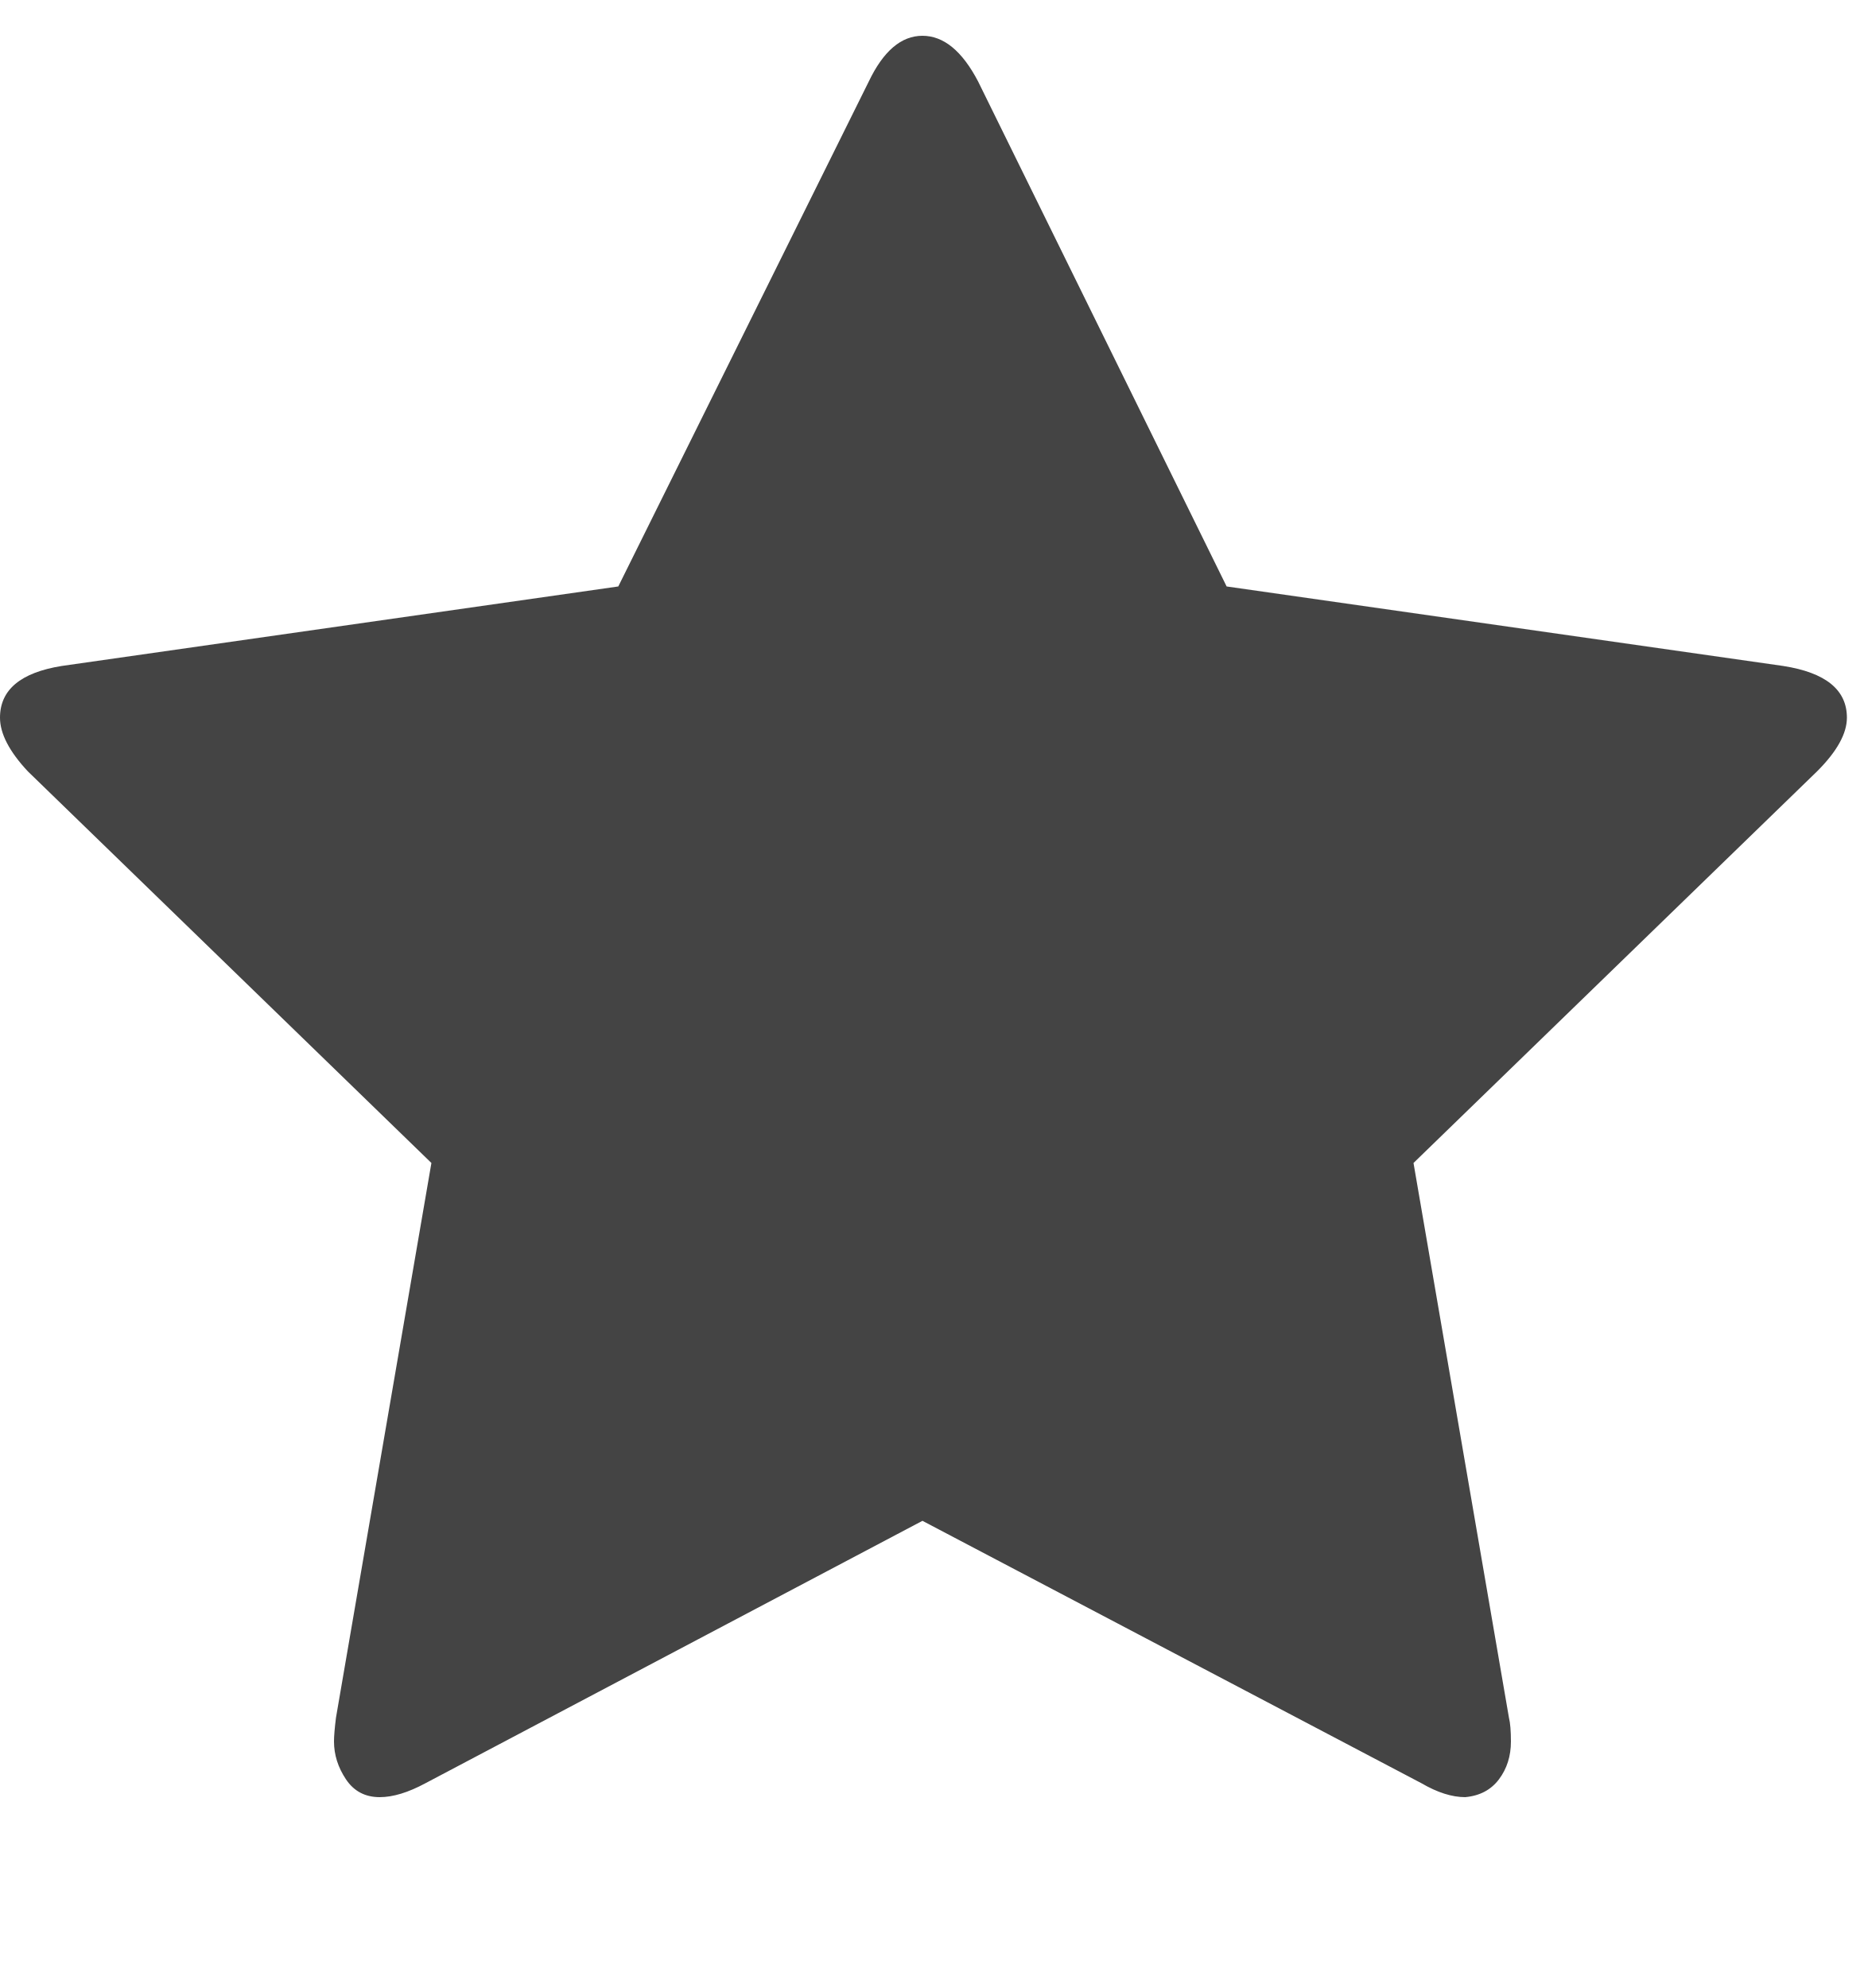
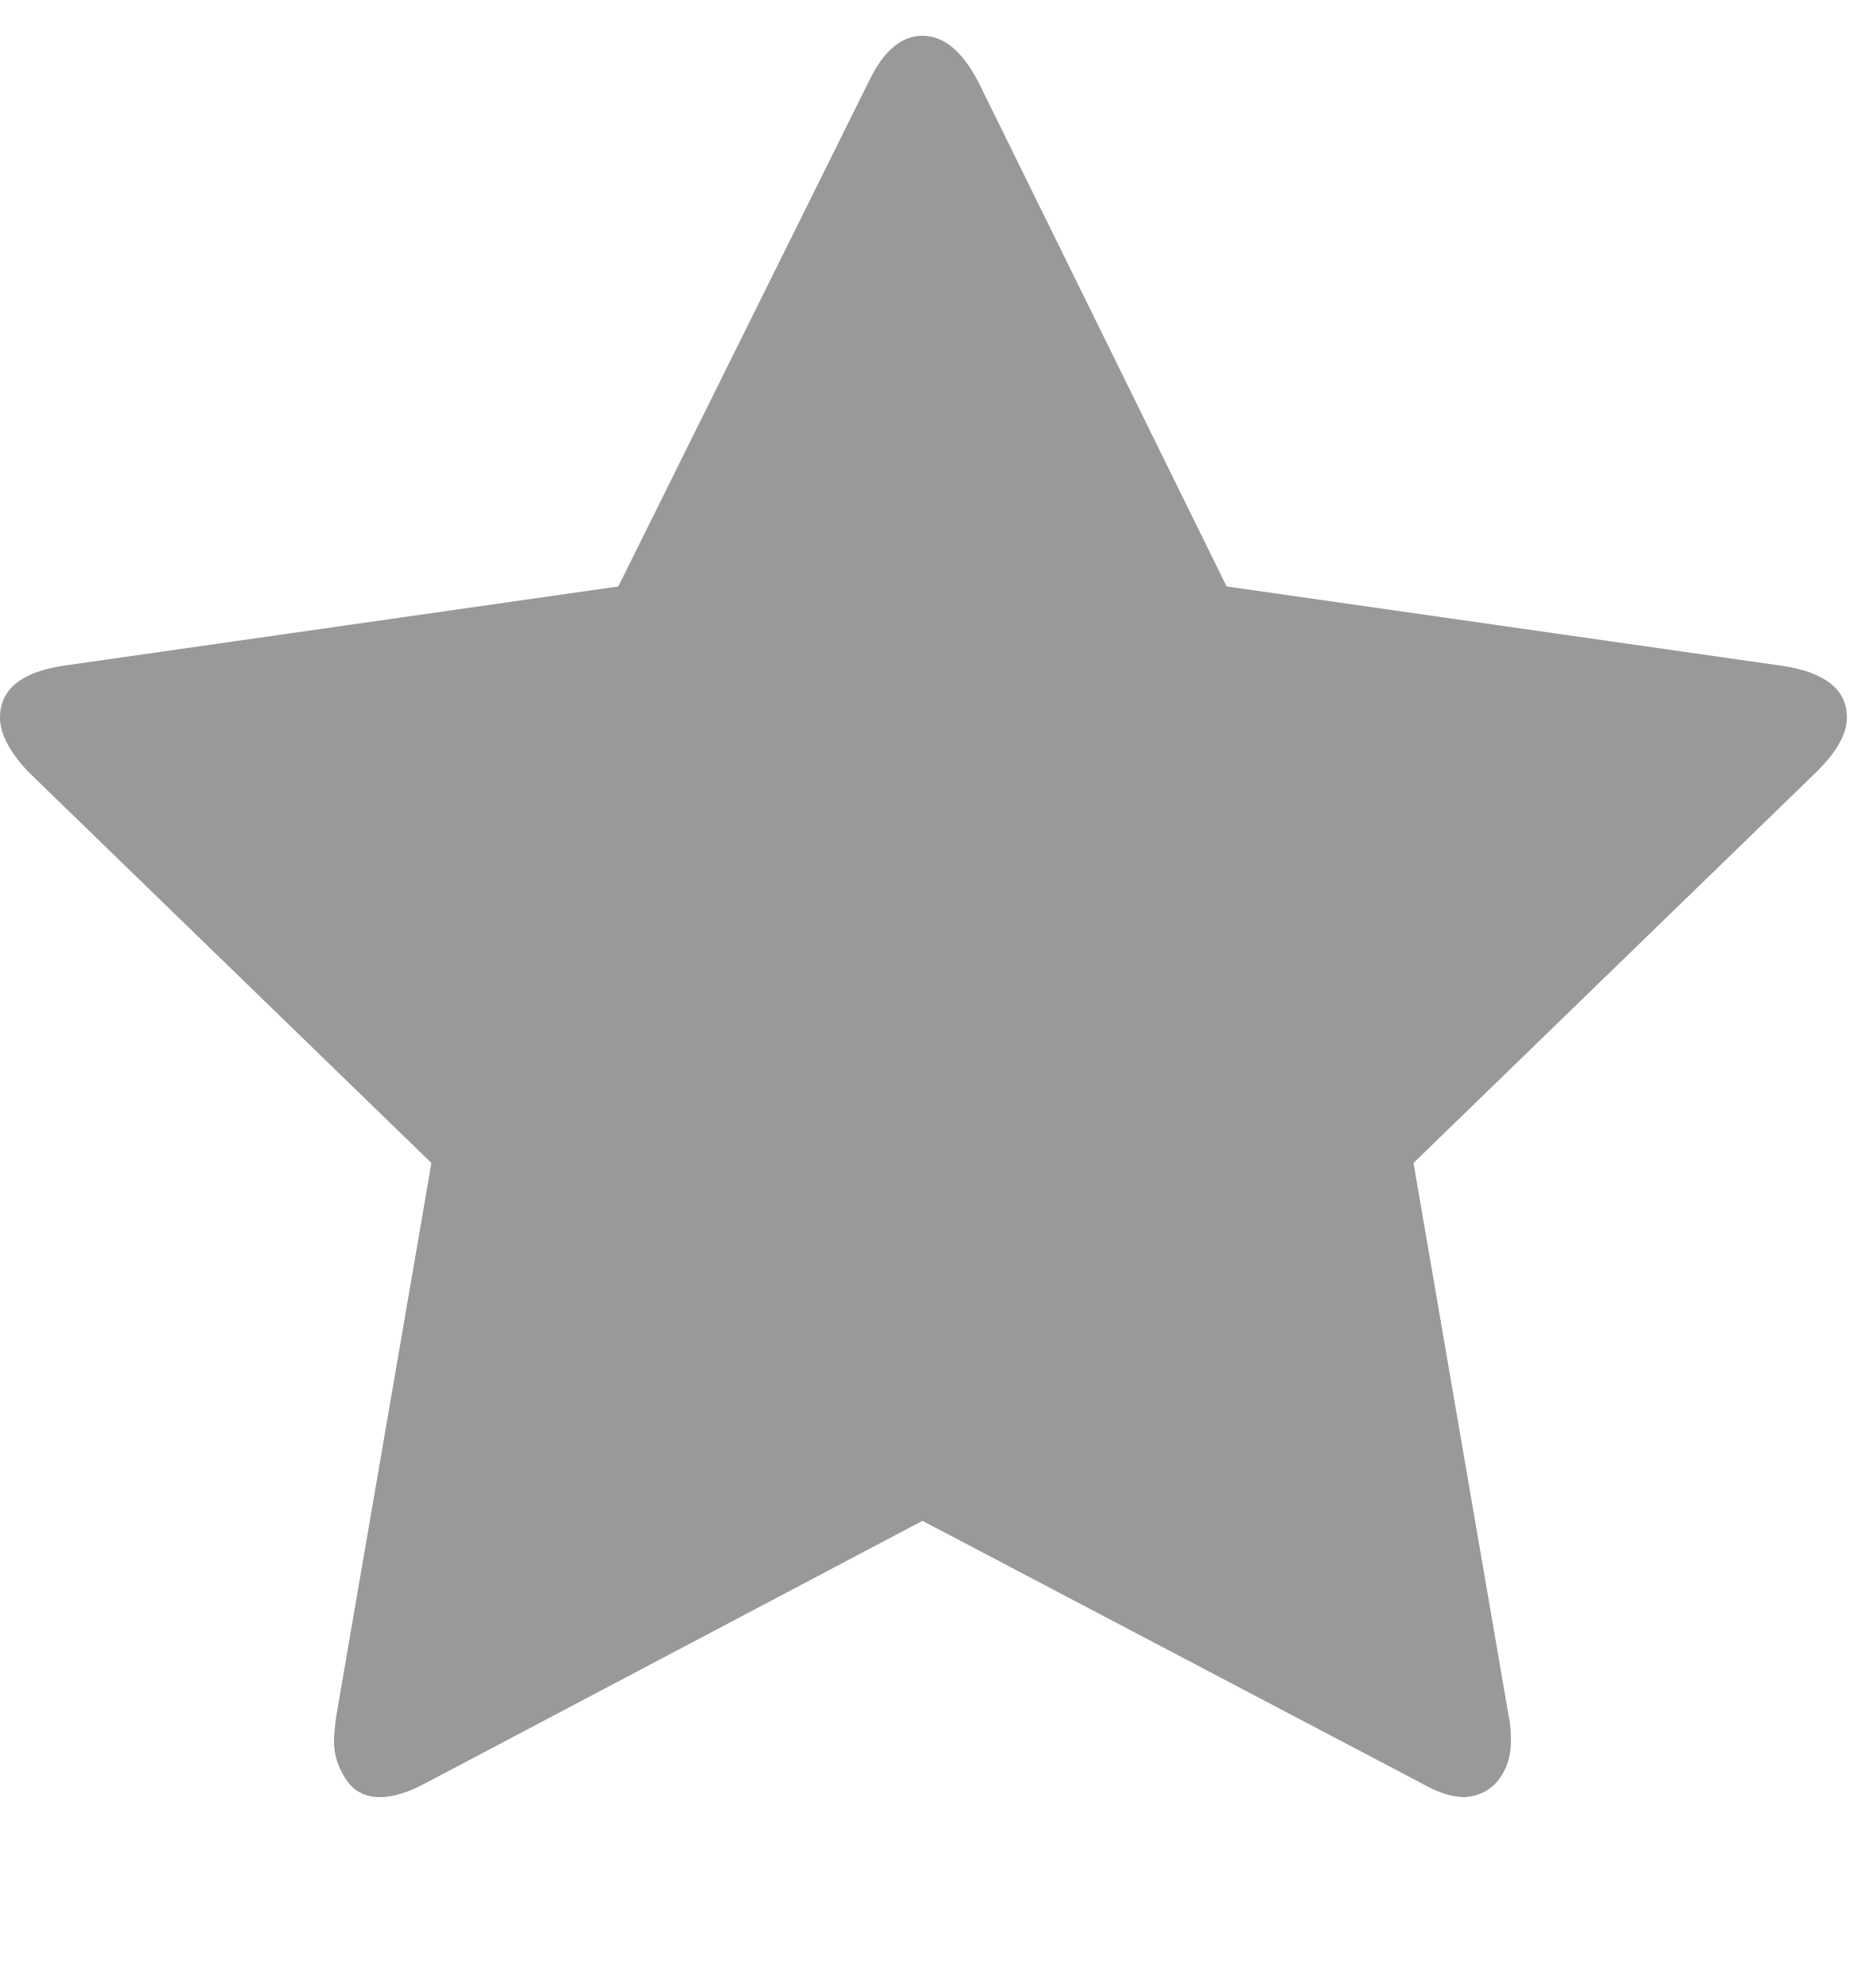
<svg xmlns="http://www.w3.org/2000/svg" version="1.1" width="30" height="32" viewBox="0 0 30 32">
-   <path d="M29.728 11.552q0 0.384-0.48 0.864l-6.496 6.304 1.536 8.928q0.032 0.128 0.032 0.384 0 0.352-0.192 0.608t-0.544 0.288q-0.32 0-0.704-0.224l-8.032-4.224-8 4.224q-0.416 0.224-0.736 0.224-0.352 0-0.544-0.288t-0.192-0.608q0-0.128 0.032-0.384l1.536-8.928-6.496-6.304q-0.448-0.48-0.448-0.864 0-0.672 0.992-0.832l8.96-1.28 4.032-8.128q0.352-0.736 0.864-0.736t0.896 0.736l4 8.128 8.96 1.28q1.024 0.16 1.024 0.832z" fill="#444444" />
+   <path d="M29.728 11.552q0 0.384-0.48 0.864l-6.496 6.304 1.536 8.928q0.032 0.128 0.032 0.384 0 0.352-0.192 0.608t-0.544 0.288q-0.32 0-0.704-0.224l-8.032-4.224-8 4.224q-0.416 0.224-0.736 0.224-0.352 0-0.544-0.288t-0.192-0.608q0-0.128 0.032-0.384l1.536-8.928-6.496-6.304q-0.448-0.48-0.448-0.864 0-0.672 0.992-0.832l8.96-1.28 4.032-8.128q0.352-0.736 0.864-0.736t0.896 0.736l4 8.128 8.96 1.28q1.024 0.16 1.024 0.832z" fill="#999" />
</svg>
